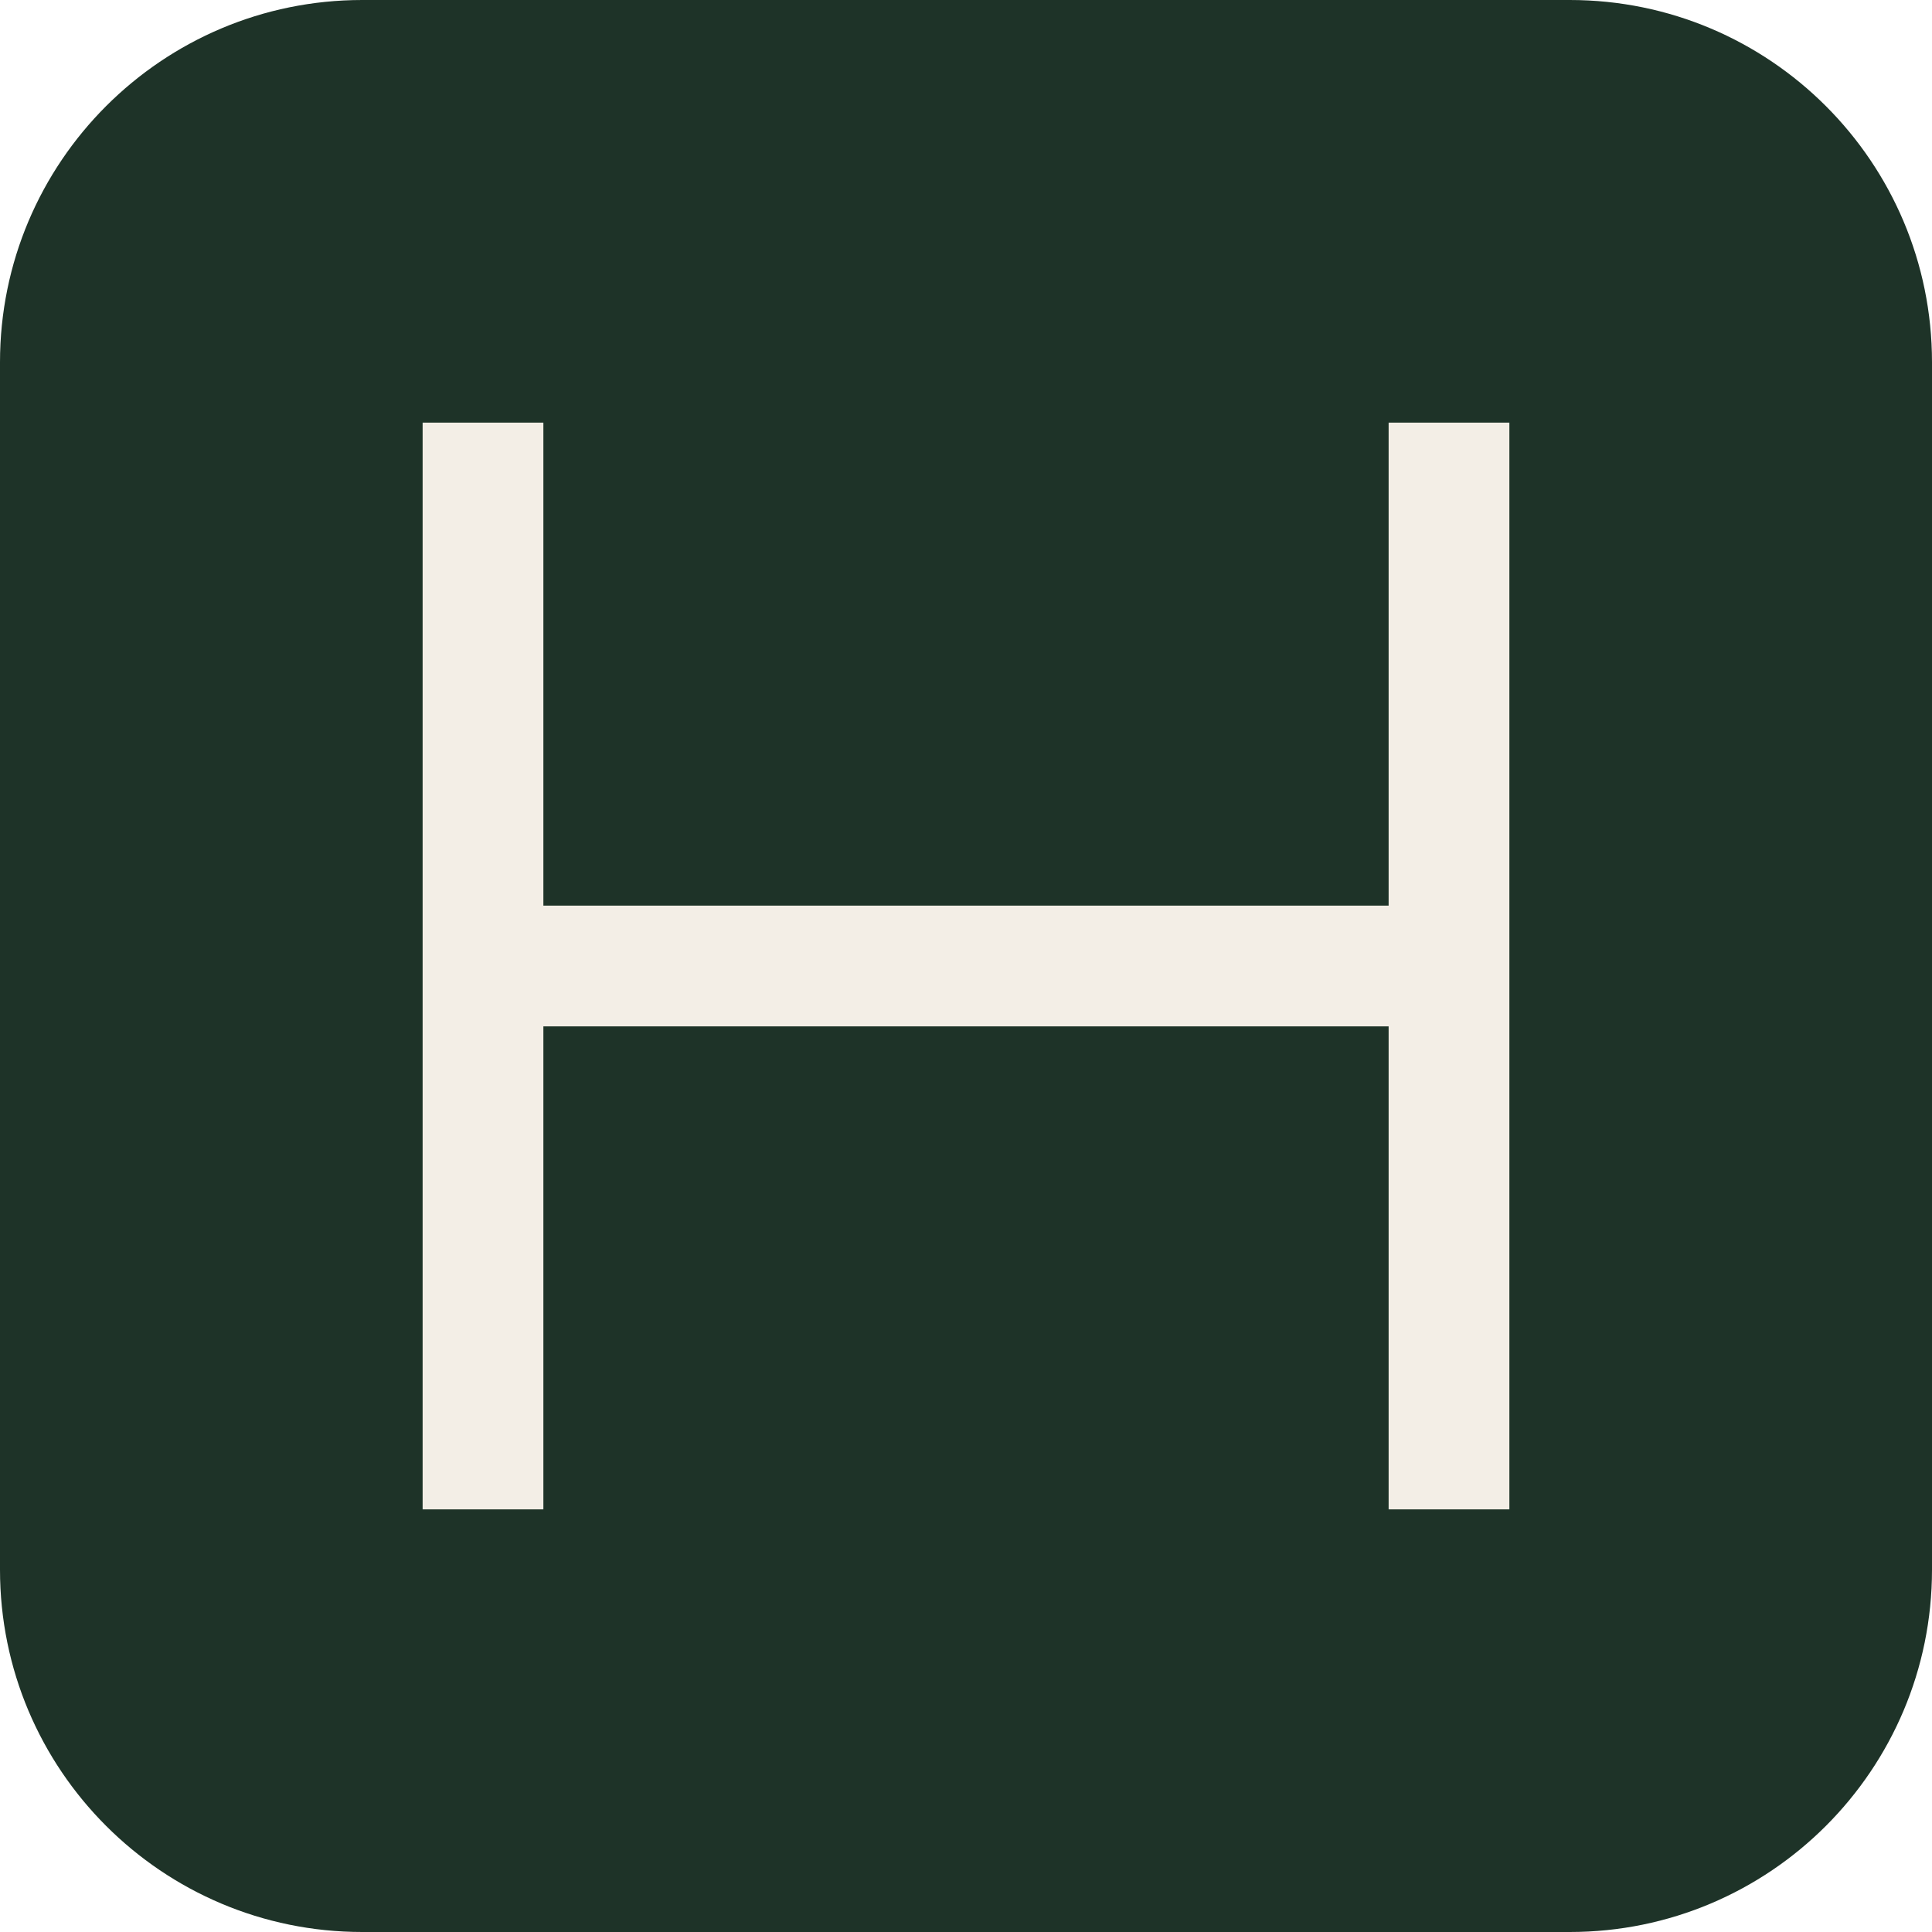
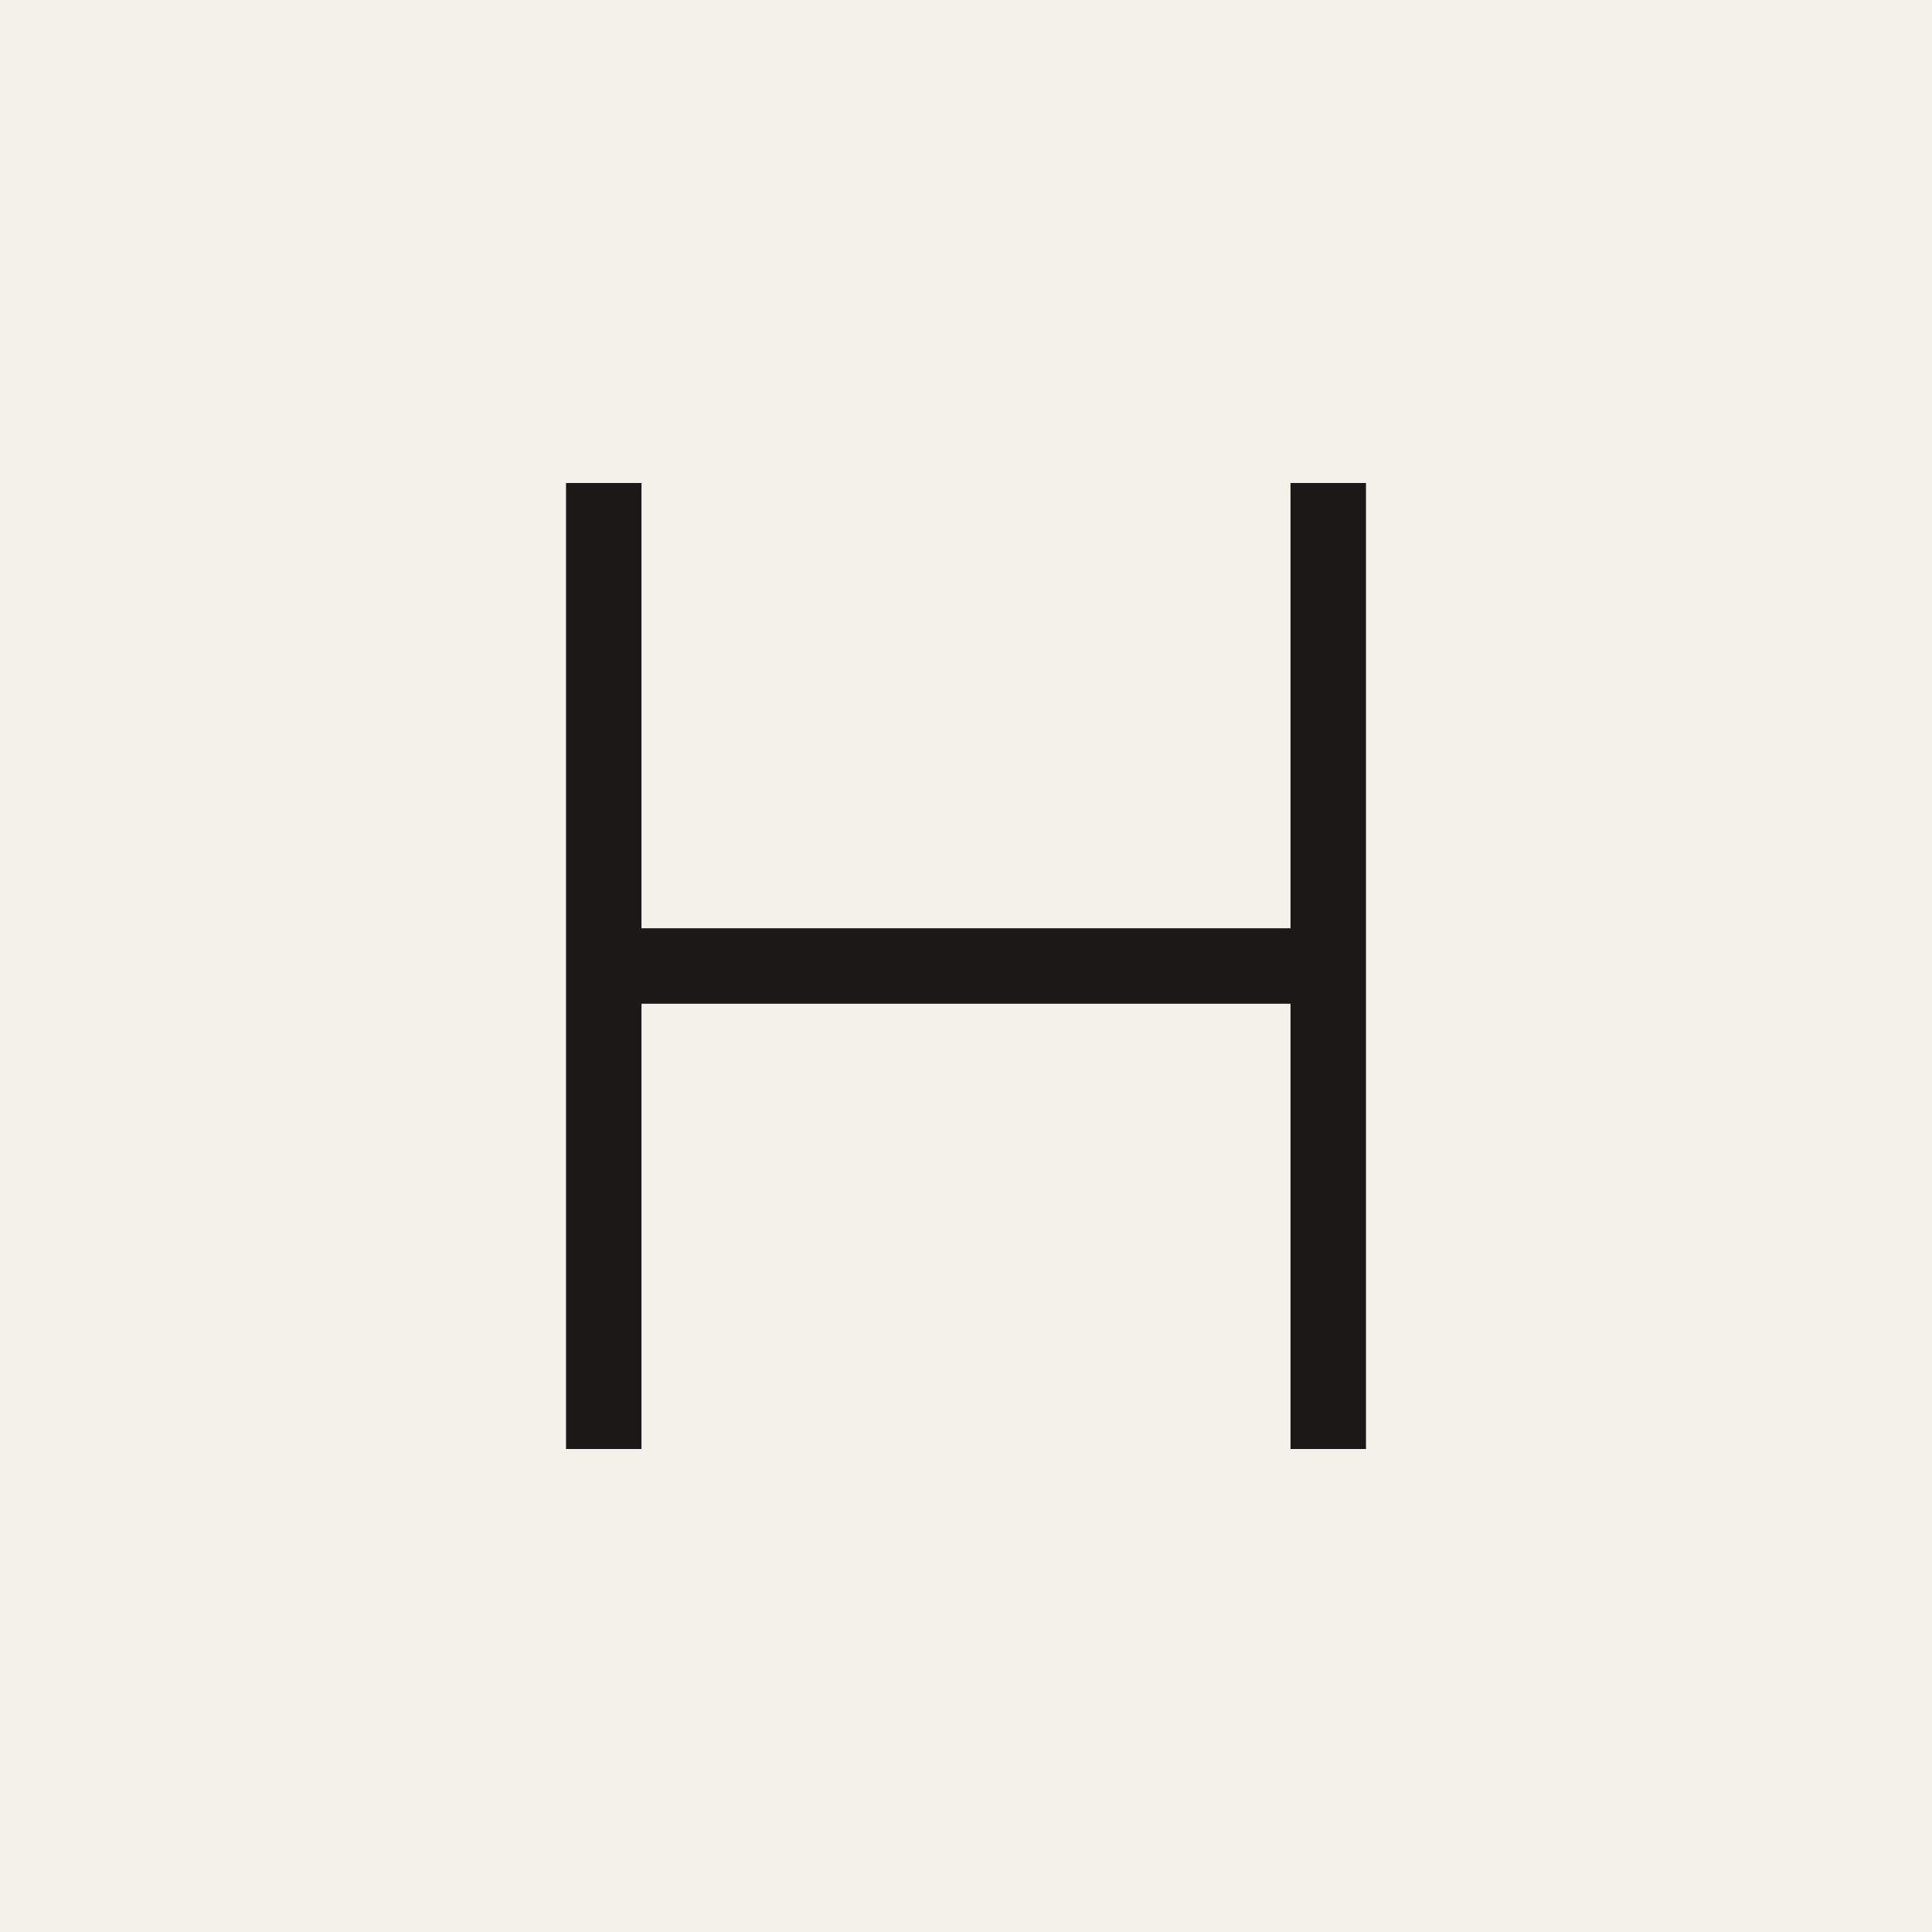
<svg xmlns="http://www.w3.org/2000/svg" viewBox="0 0 32 32">
-   <rect width="32" height="32" rx="6" fill="#1e3328" />
-   <path d="M8 24V8M24 24V8M8 16h16" stroke="#f3eee6" stroke-width="2" fill="none" stroke-linecap="square" />
+   <rect width="32" height="32" fill="#f4f1eb" />
+   <path d="M10 8v16M22 8v16M10 16h12" fill="none" stroke="#1a1917" stroke-width="1.25" />
</svg>
